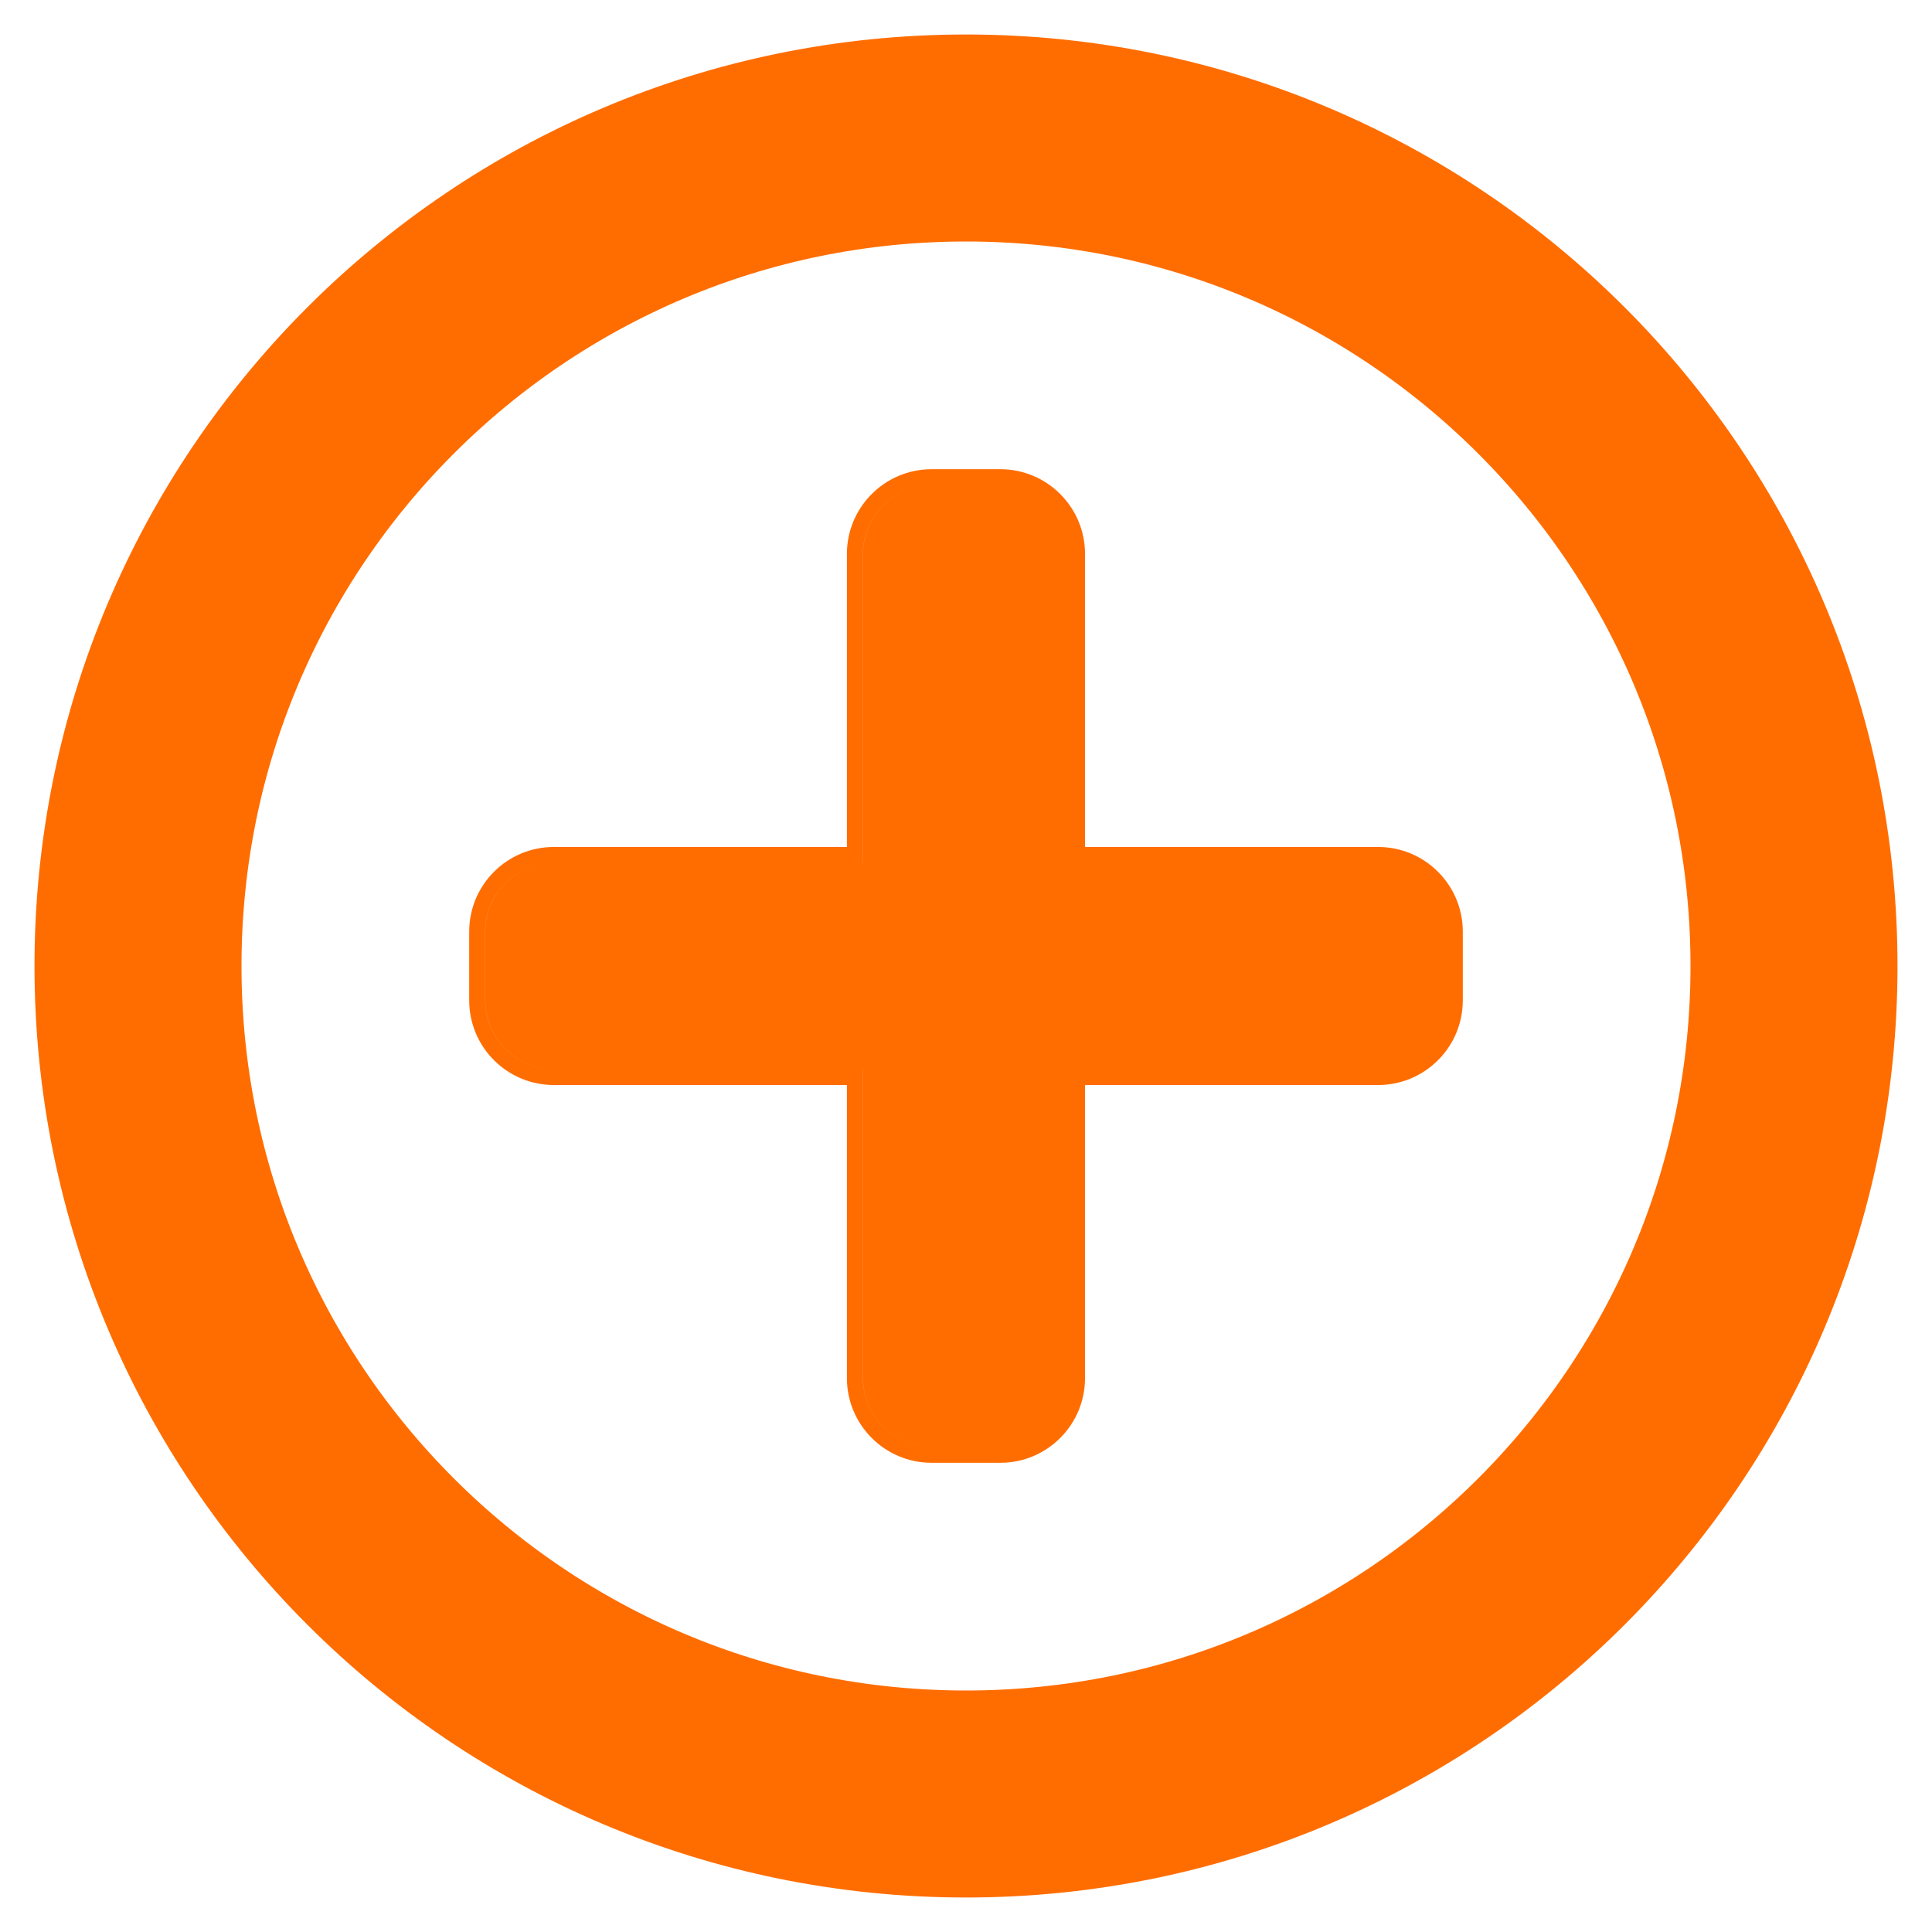
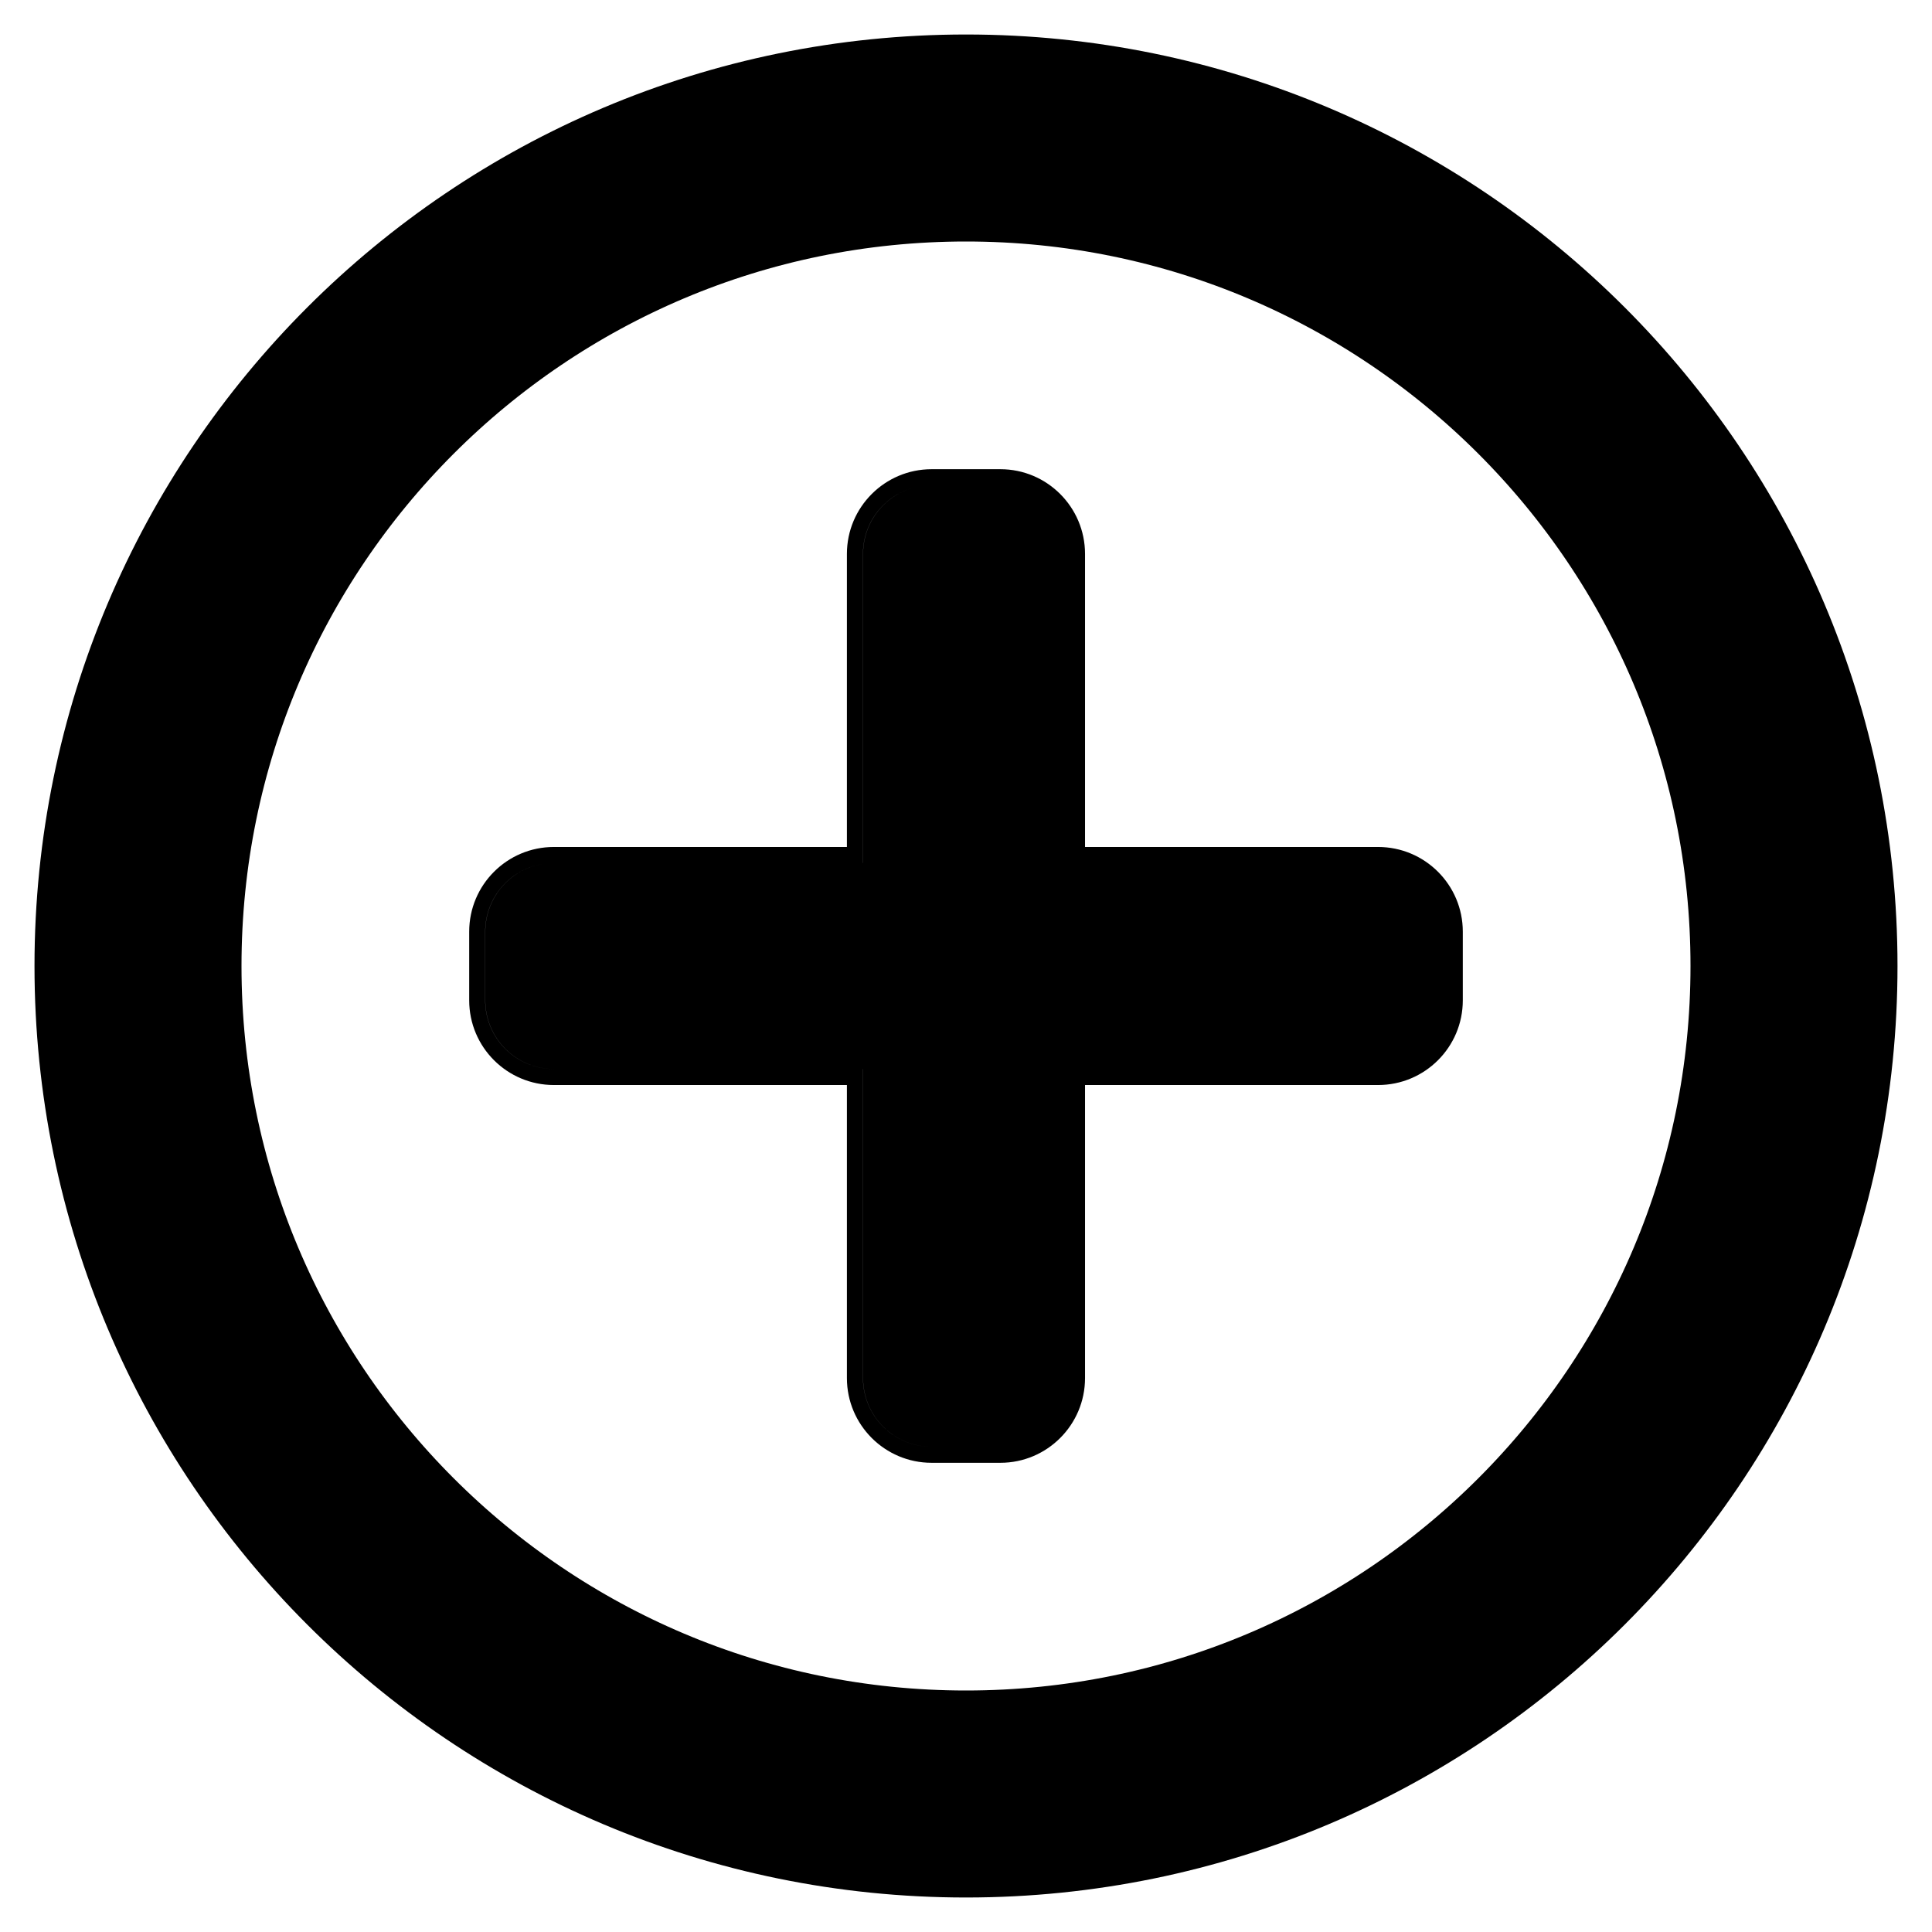
<svg xmlns="http://www.w3.org/2000/svg" width="28" height="28" viewBox="0 0 28 28" fill="none">
-   <path fill-rule="evenodd" clip-rule="evenodd" d="M19.972 12.275H15.725V8.028C15.725 7.35 15.175 6.8 14.498 6.8H13.502C12.824 6.8 12.274 7.35 12.274 8.028V12.275H8.027C7.35 12.275 6.8 12.824 6.8 13.502V14.498C6.8 15.176 7.35 15.725 8.027 15.725H12.274V19.972C12.274 20.65 12.824 21.2 13.502 21.2H14.498C15.175 21.2 15.725 20.65 15.725 19.972V15.725H19.972C20.65 15.725 21.2 15.176 21.2 14.498V13.502C21.2 12.824 20.65 12.275 19.972 12.275ZM20.074 15.488C20.041 15.491 20.007 15.493 19.973 15.493H15.494V15.493H19.972C20.006 15.493 20.041 15.491 20.074 15.488ZM14.599 20.963C14.566 20.966 14.532 20.968 14.498 20.968H13.503C12.953 20.968 12.508 20.522 12.508 19.972V15.493H8.028C7.479 15.493 7.033 15.047 7.033 14.498V13.502C7.033 12.988 7.423 12.565 7.923 12.512C7.422 12.565 7.032 12.988 7.032 13.502V14.498C7.032 15.047 7.478 15.493 8.027 15.493H12.507V19.972C12.507 20.522 12.953 20.968 13.502 20.968H14.498C14.532 20.968 14.566 20.966 14.599 20.963ZM12.507 12.507V8.028C12.507 7.513 12.897 7.09 13.398 7.038C12.897 7.09 12.508 7.514 12.508 8.028V12.507H12.507Z" fill="#FF6D01" />
-   <circle cx="14" cy="14" r="12" stroke="#FF6D01" stroke-width="3" />
+   <path fill-rule="evenodd" clip-rule="evenodd" d="M19.972 12.275H15.725V8.028C15.725 7.35 15.175 6.8 14.498 6.8H13.502C12.824 6.8 12.274 7.35 12.274 8.028V12.275H8.027C7.35 12.275 6.8 12.824 6.8 13.502V14.498C6.8 15.176 7.35 15.725 8.027 15.725H12.274V19.972C12.274 20.65 12.824 21.2 13.502 21.2H14.498C15.175 21.2 15.725 20.65 15.725 19.972V15.725H19.972C20.65 15.725 21.2 15.176 21.2 14.498V13.502C21.2 12.824 20.65 12.275 19.972 12.275ZM20.074 15.488C20.041 15.491 20.007 15.493 19.973 15.493H15.494V15.493H19.972C20.006 15.493 20.041 15.491 20.074 15.488ZM14.599 20.963C14.566 20.966 14.532 20.968 14.498 20.968H13.503C12.953 20.968 12.508 20.522 12.508 19.972V15.493H8.028C7.479 15.493 7.033 15.047 7.033 14.498V13.502C7.033 12.988 7.423 12.565 7.923 12.512C7.422 12.565 7.032 12.988 7.032 13.502V14.498C7.032 15.047 7.478 15.493 8.027 15.493H12.507V19.972C12.507 20.522 12.953 20.968 13.502 20.968H14.498C14.532 20.968 14.566 20.966 14.599 20.963ZM12.507 12.507V8.028C12.507 7.513 12.897 7.09 13.398 7.038C12.897 7.09 12.508 7.514 12.508 8.028V12.507H12.507Z" fill="currentColor" />
+   <circle cx="14" cy="14" r="12" stroke="currentColor" stroke-width="3" />
</svg>
